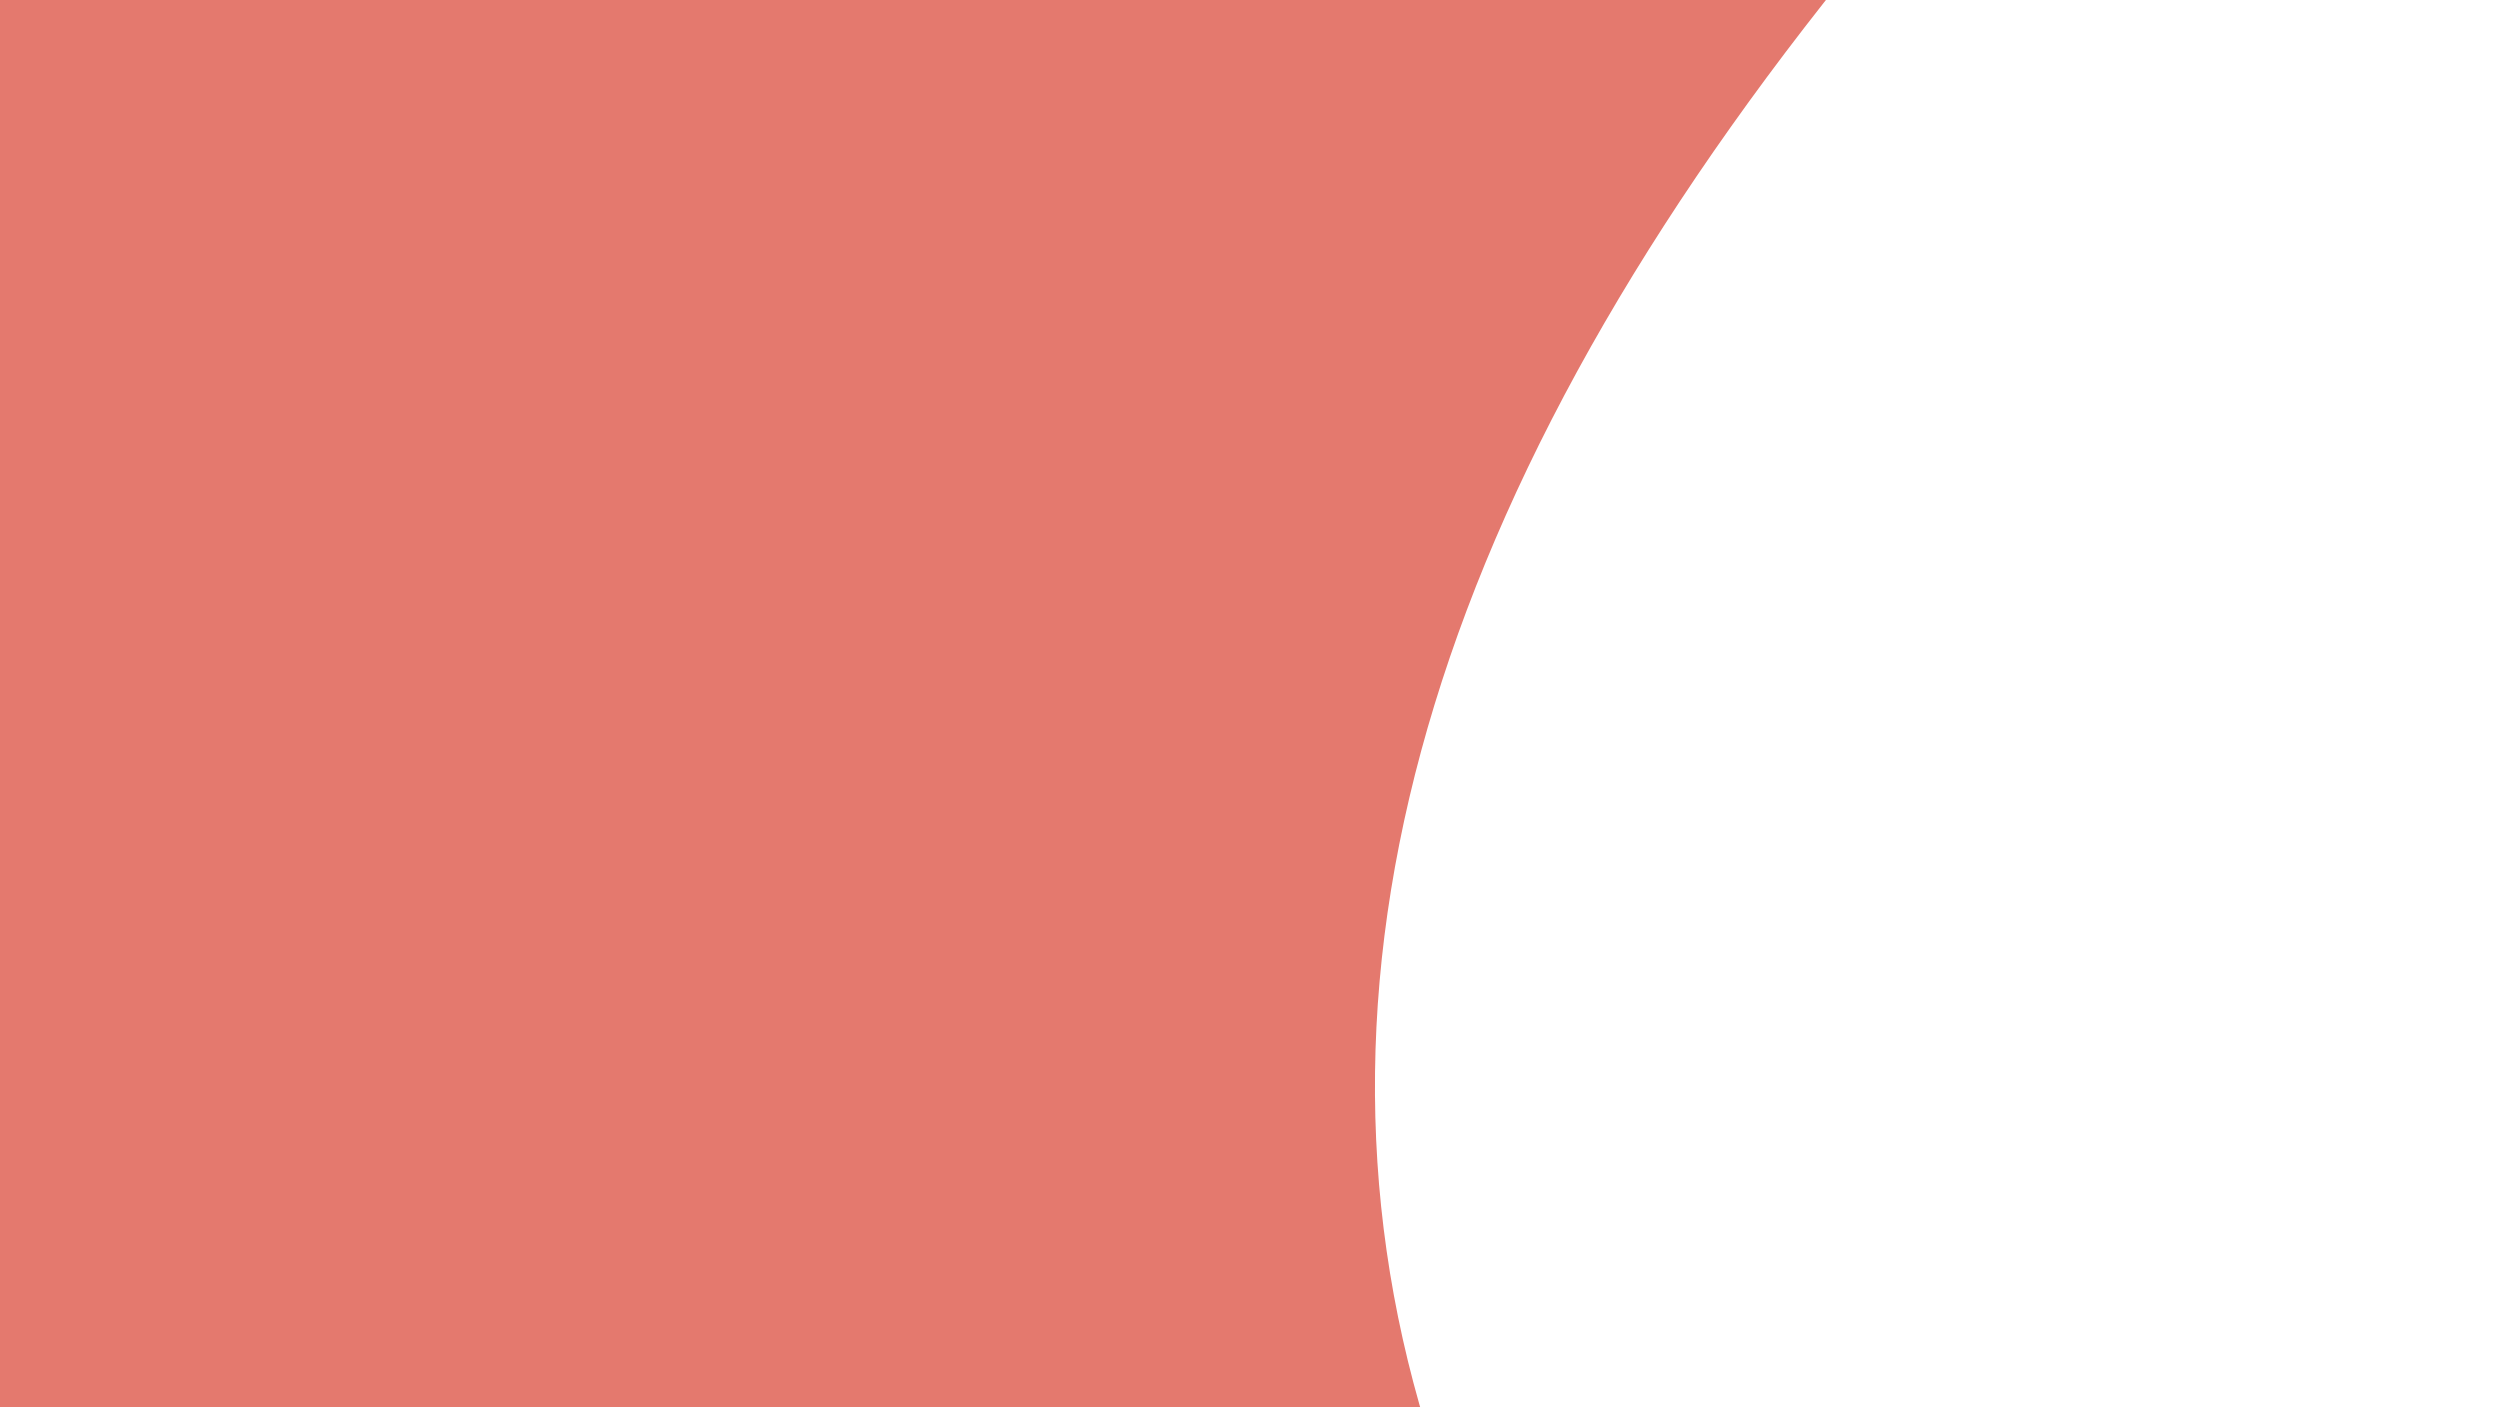
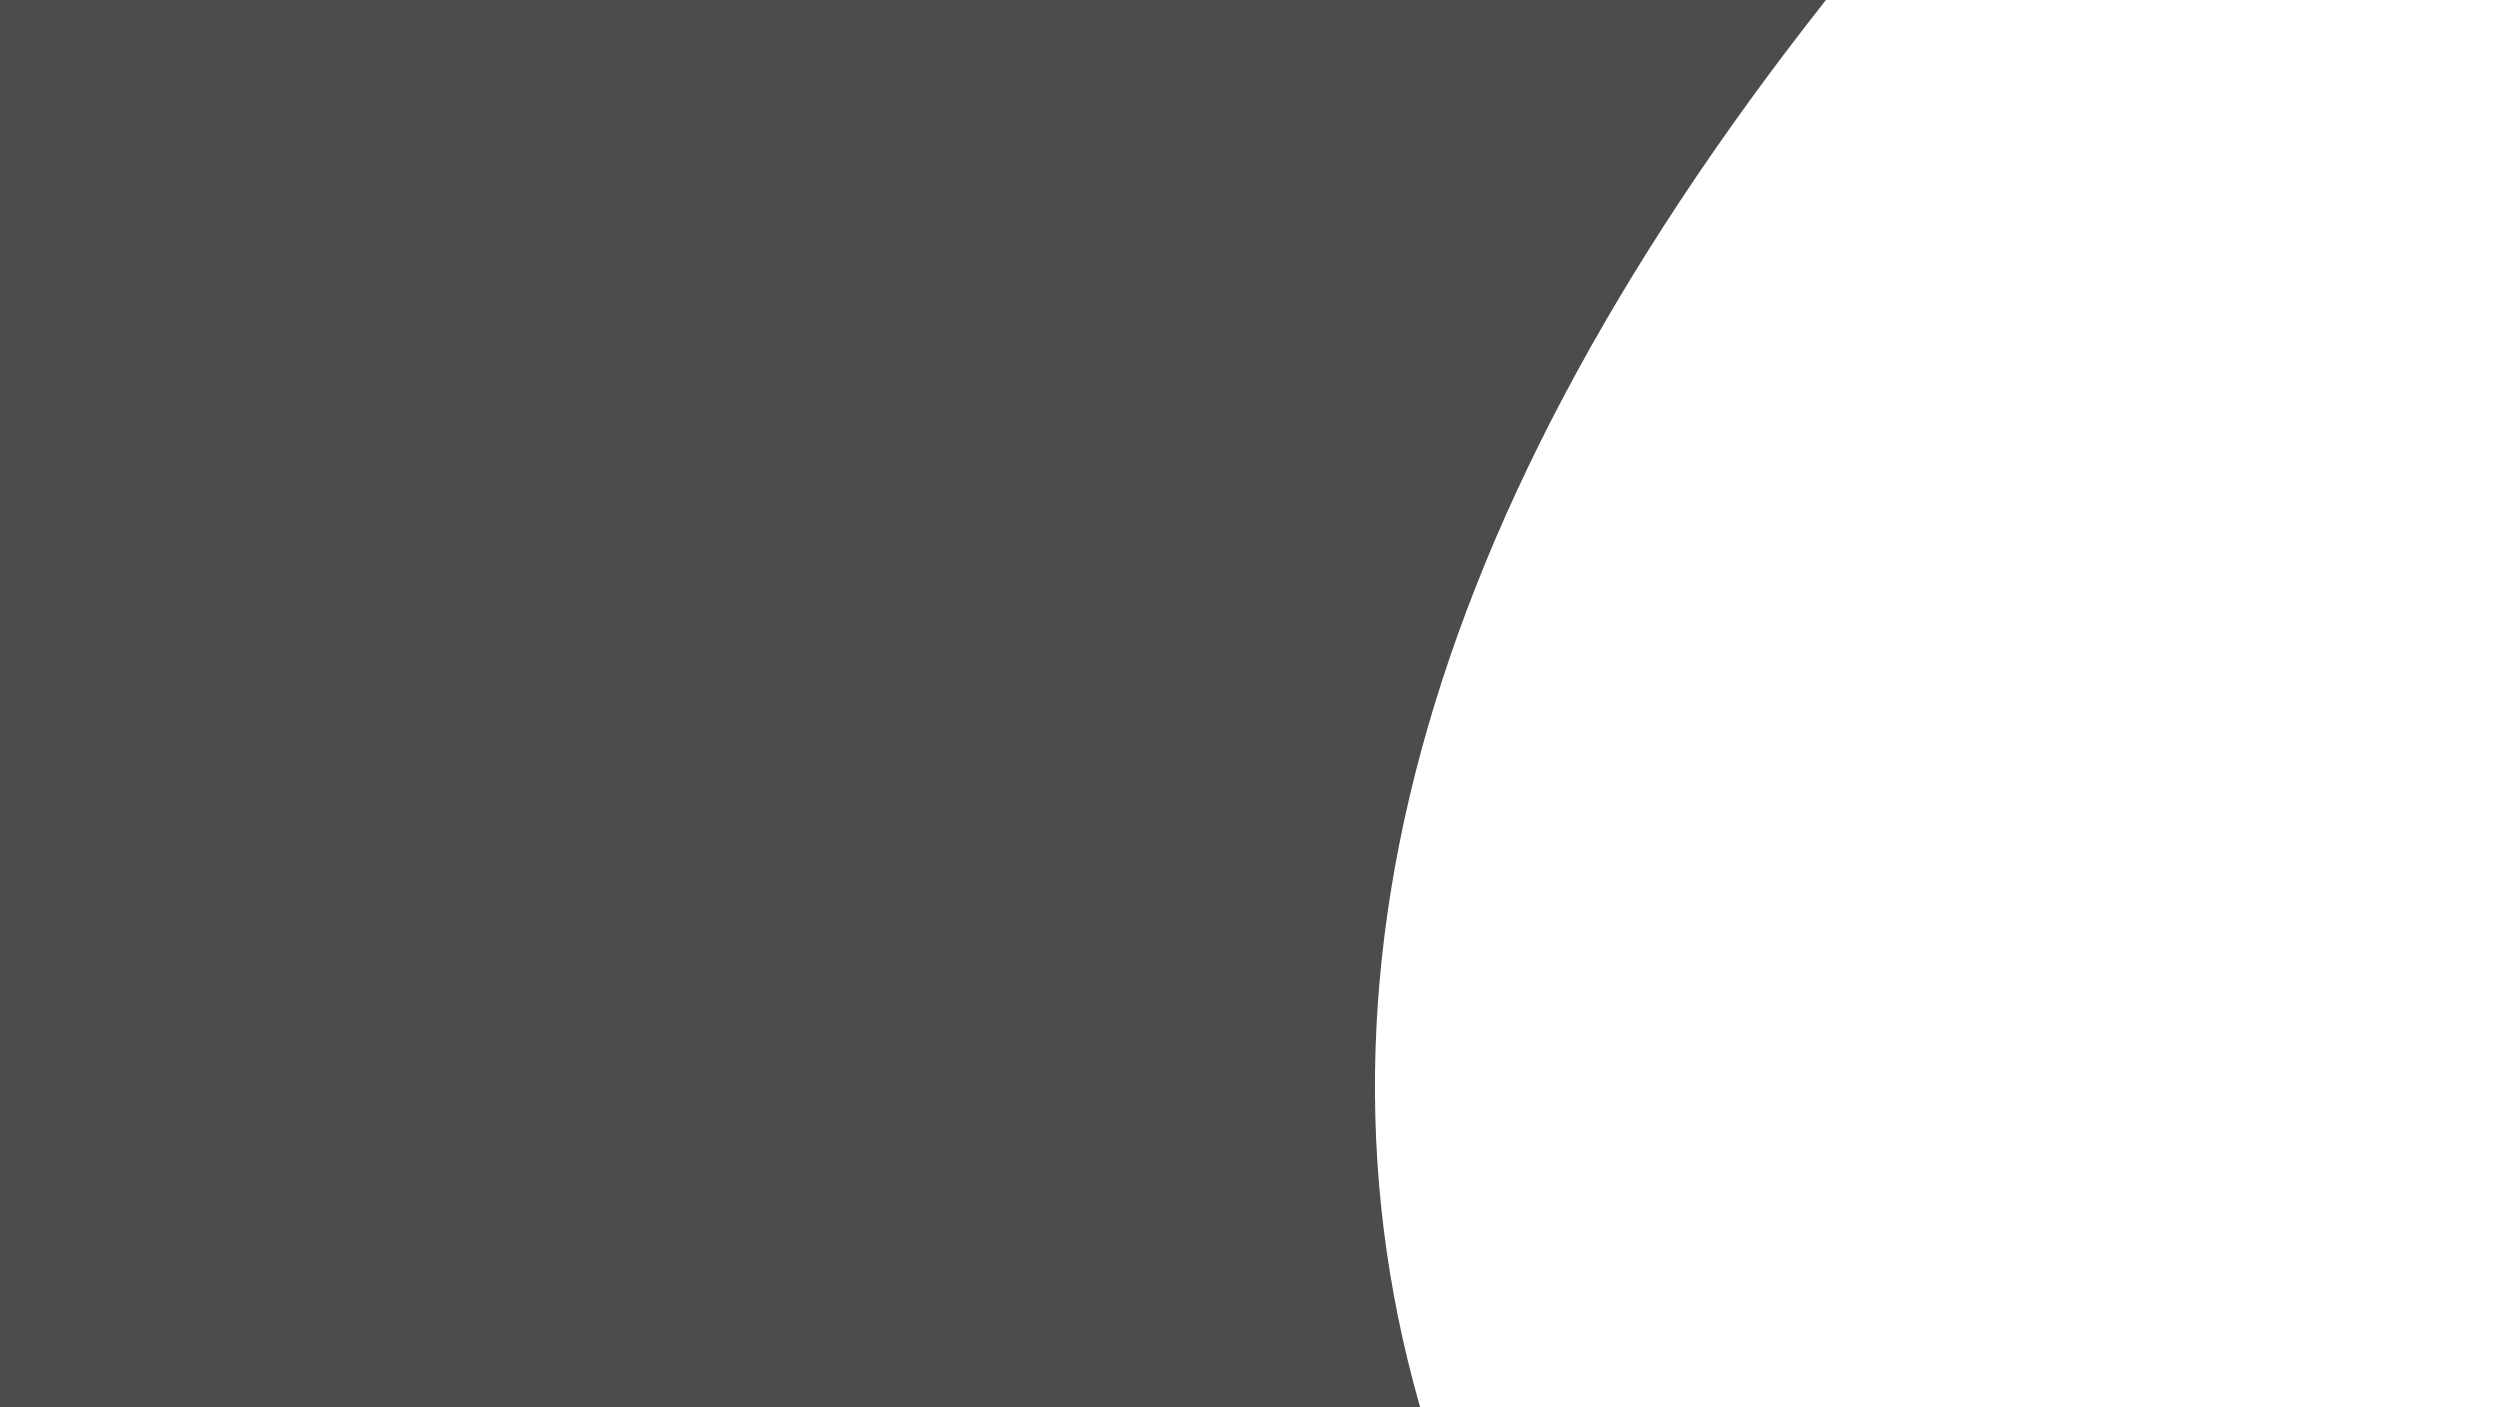
<svg xmlns="http://www.w3.org/2000/svg" xmlns:xlink="http://www.w3.org/1999/xlink" version="1.1" preserveAspectRatio="xMidYMid meet" viewBox="0 0 640 640" width="1920" height="1080">
  <defs>
    <path d="M-883.92 -84.83L-889.28 713.39C34.53 881.24 464.3 859.81 400.01 649.1C335.72 438.39 405.37 211 608.94 -33.04L-883.92 -84.83Z" id="c3V5khMyXo" />
  </defs>
  <g>
    <g>
      <g>
        <g />
-         <use xlink:href="#c3V5khMyXo" opacity="0.75" fill="#db4c3d" fill-opacity="1" />
+         <use xlink:href="#c3V5khMyXo" opacity="0.75" fill="#101010" fill-opacity="1" />
        <g>
          <use xlink:href="#c3V5khMyXo" opacity="0.75" fill-opacity="0" stroke="#000000" stroke-width="0" stroke-opacity="1" />
        </g>
      </g>
    </g>
  </g>
</svg>
